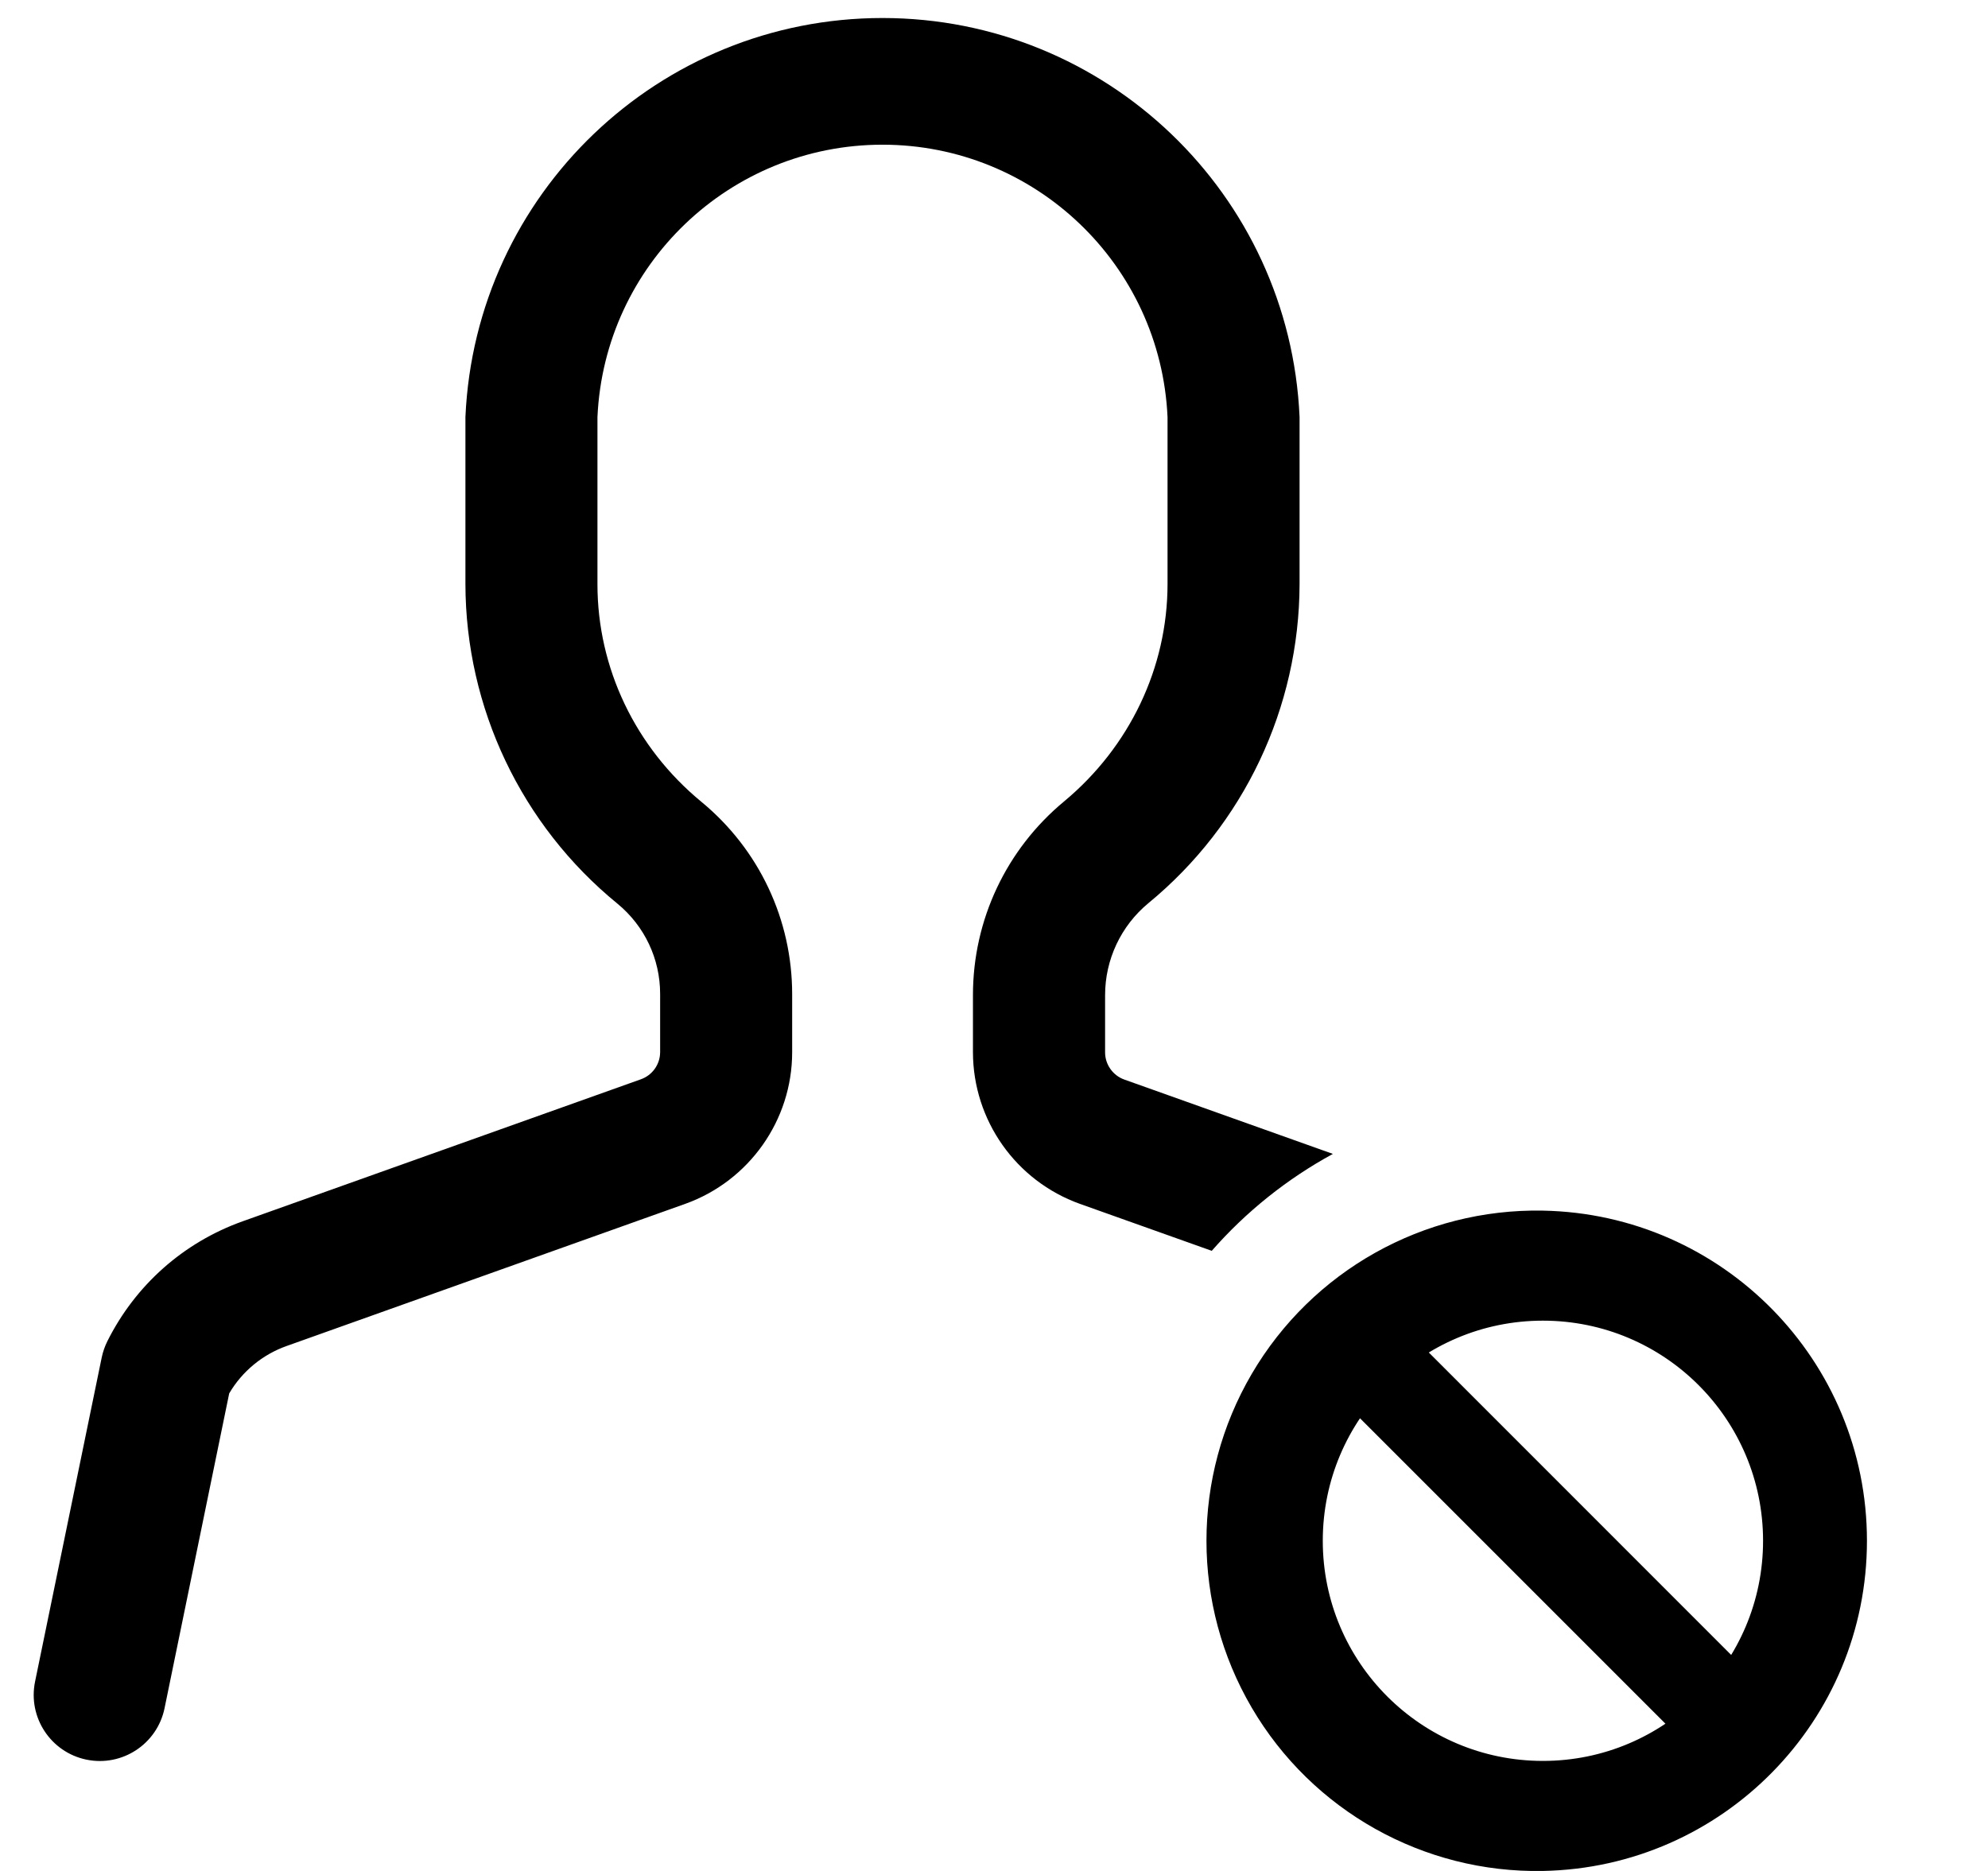
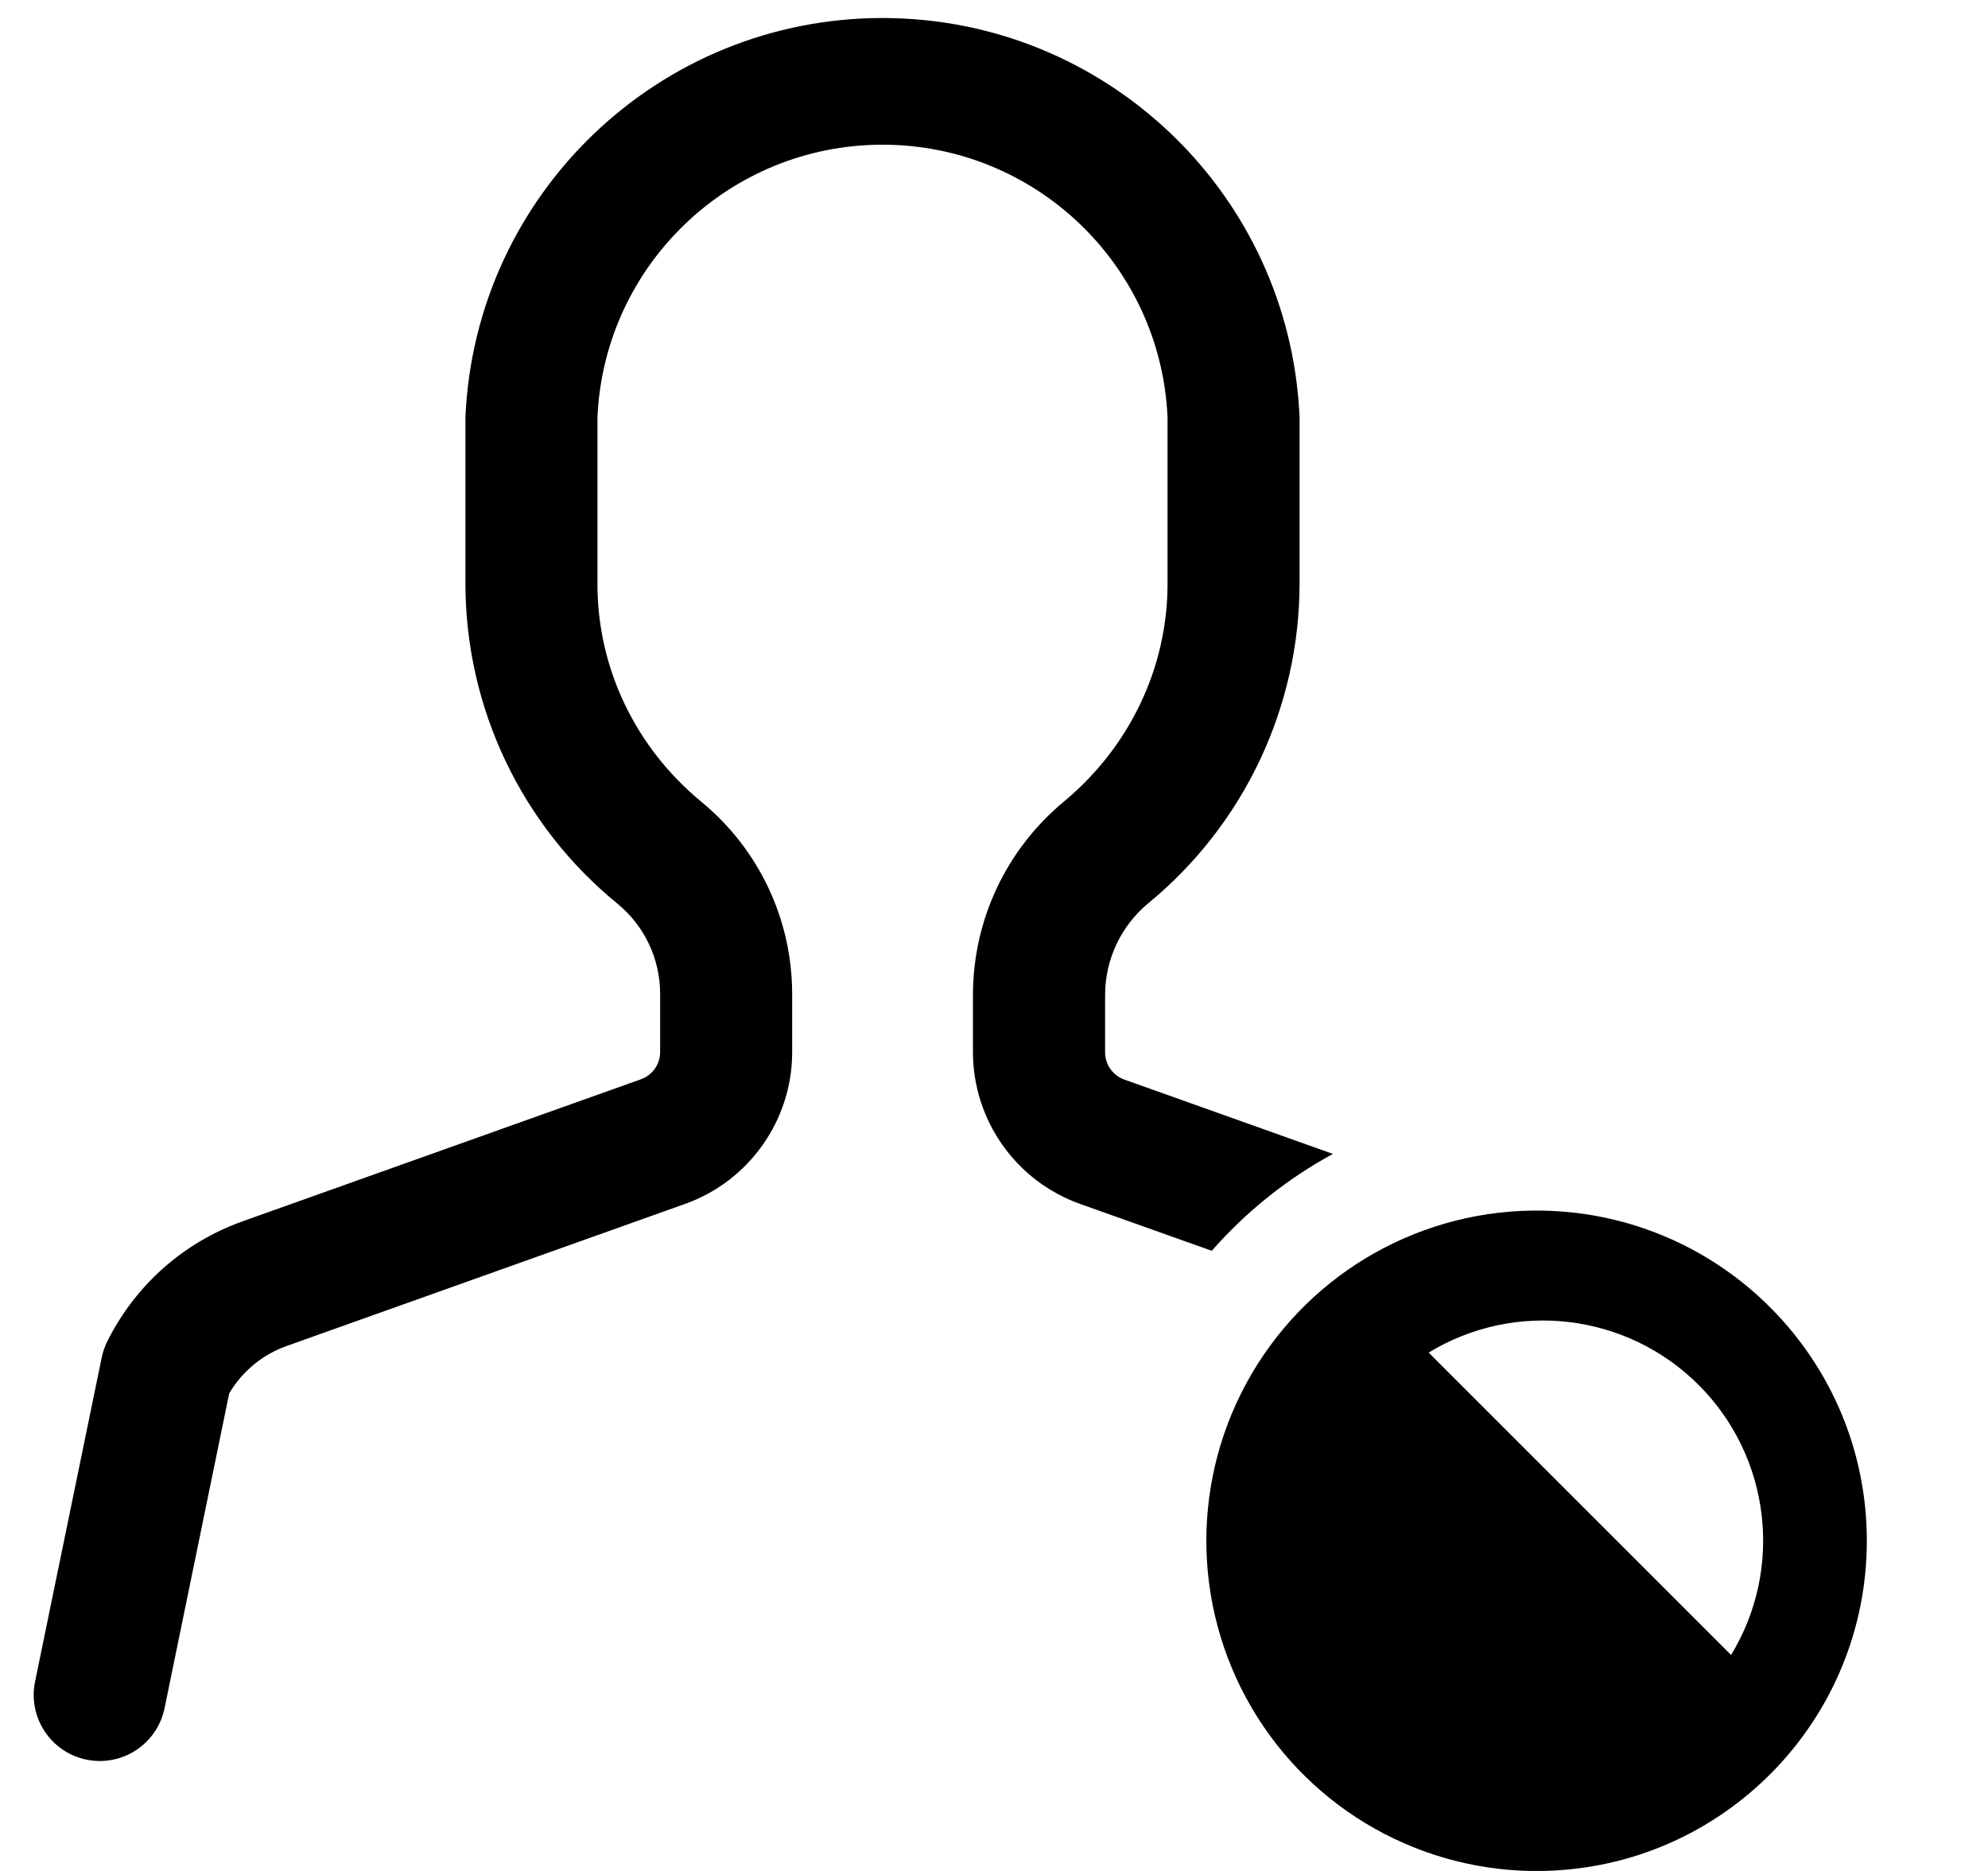
<svg xmlns="http://www.w3.org/2000/svg" viewBox="0 0 17 16">
-   <path d="M10.36 10.696l-1.126-.401a1.38 1.38 0 0 1-.914-1.296V8.51c0-.643.285-1.247.78-1.657.56-.466.884-1.144.884-1.86V3.567a2.44 2.44 0 0 0-4.875 0v1.429c0 .718.325 1.397.89 1.862.493.407.775 1.007.775 1.644v.497c0 .58-.367 1.1-.914 1.296L2.453 11.51a.931.931 0 0 0-.493.406l-.553 2.693A.565.565 0 0 1 .3 14.38l.57-2.772a.58.58 0 0 1 .048-.138c.24-.48.65-.844 1.155-1.025L5.48 9.23a.247.247 0 0 0 .165-.232V8.5c0-.3-.133-.581-.365-.772a3.536 3.536 0 0 1-1.3-2.734V3.566a3.57 3.57 0 0 1 7.133 0v1.429a3.543 3.543 0 0 1-1.292 2.728 1.02 1.02 0 0 0-.371.788V9c0 .103.066.197.164.232l1.784.636a3.78 3.78 0 0 0-1.037.83zM13.194 16a2.824 2.824 0 1 1 0-5.647 2.824 2.824 0 0 1 0 5.647zm-1.661-4.543a.404.404 0 0 1 .57-.006l3.029 3.03a.407.407 0 0 1-.575.575l-3.03-3.03a.407.407 0 0 1 .006-.57zm1.661 3.602a1.882 1.882 0 1 0 0-3.765 1.882 1.882 0 0 0 0 3.765z" />
+   <path d="M14.24 14.74a1.882 1.882 0 0 1-2.612-2.612l2.613 2.613zm.563-.587a1.882 1.882 0 0 0-2.586-2.586l2.586 2.586zm-4.442-3.457l-1.127-.401a1.38 1.38 0 0 1-.914-1.296V8.51c0-.643.285-1.247.78-1.657.56-.466.884-1.144.884-1.86V3.567a2.44 2.44 0 0 0-4.875 0v1.429c0 .718.325 1.397.89 1.862.493.407.775 1.007.775 1.644v.497c0 .58-.367 1.1-.914 1.296L2.453 11.51a.931.931 0 0 0-.493.406l-.553 2.693A.565.565 0 0 1 .3 14.38l.57-2.772a.58.58 0 0 1 .048-.138c.24-.48.65-.844 1.155-1.025L5.48 9.23a.247.247 0 0 0 .165-.232V8.5c0-.3-.133-.581-.365-.772a3.536 3.536 0 0 1-1.3-2.734V3.566a3.57 3.57 0 0 1 7.133 0v1.429a3.543 3.543 0 0 1-1.292 2.728 1.02 1.02 0 0 0-.371.788V9c0 .103.066.197.164.232l1.784.636a3.78 3.78 0 0 0-1.037.83zM13.193 16a2.824 2.824 0 1 1 0-5.647 2.824 2.824 0 0 1 0 5.647z" />
</svg>
